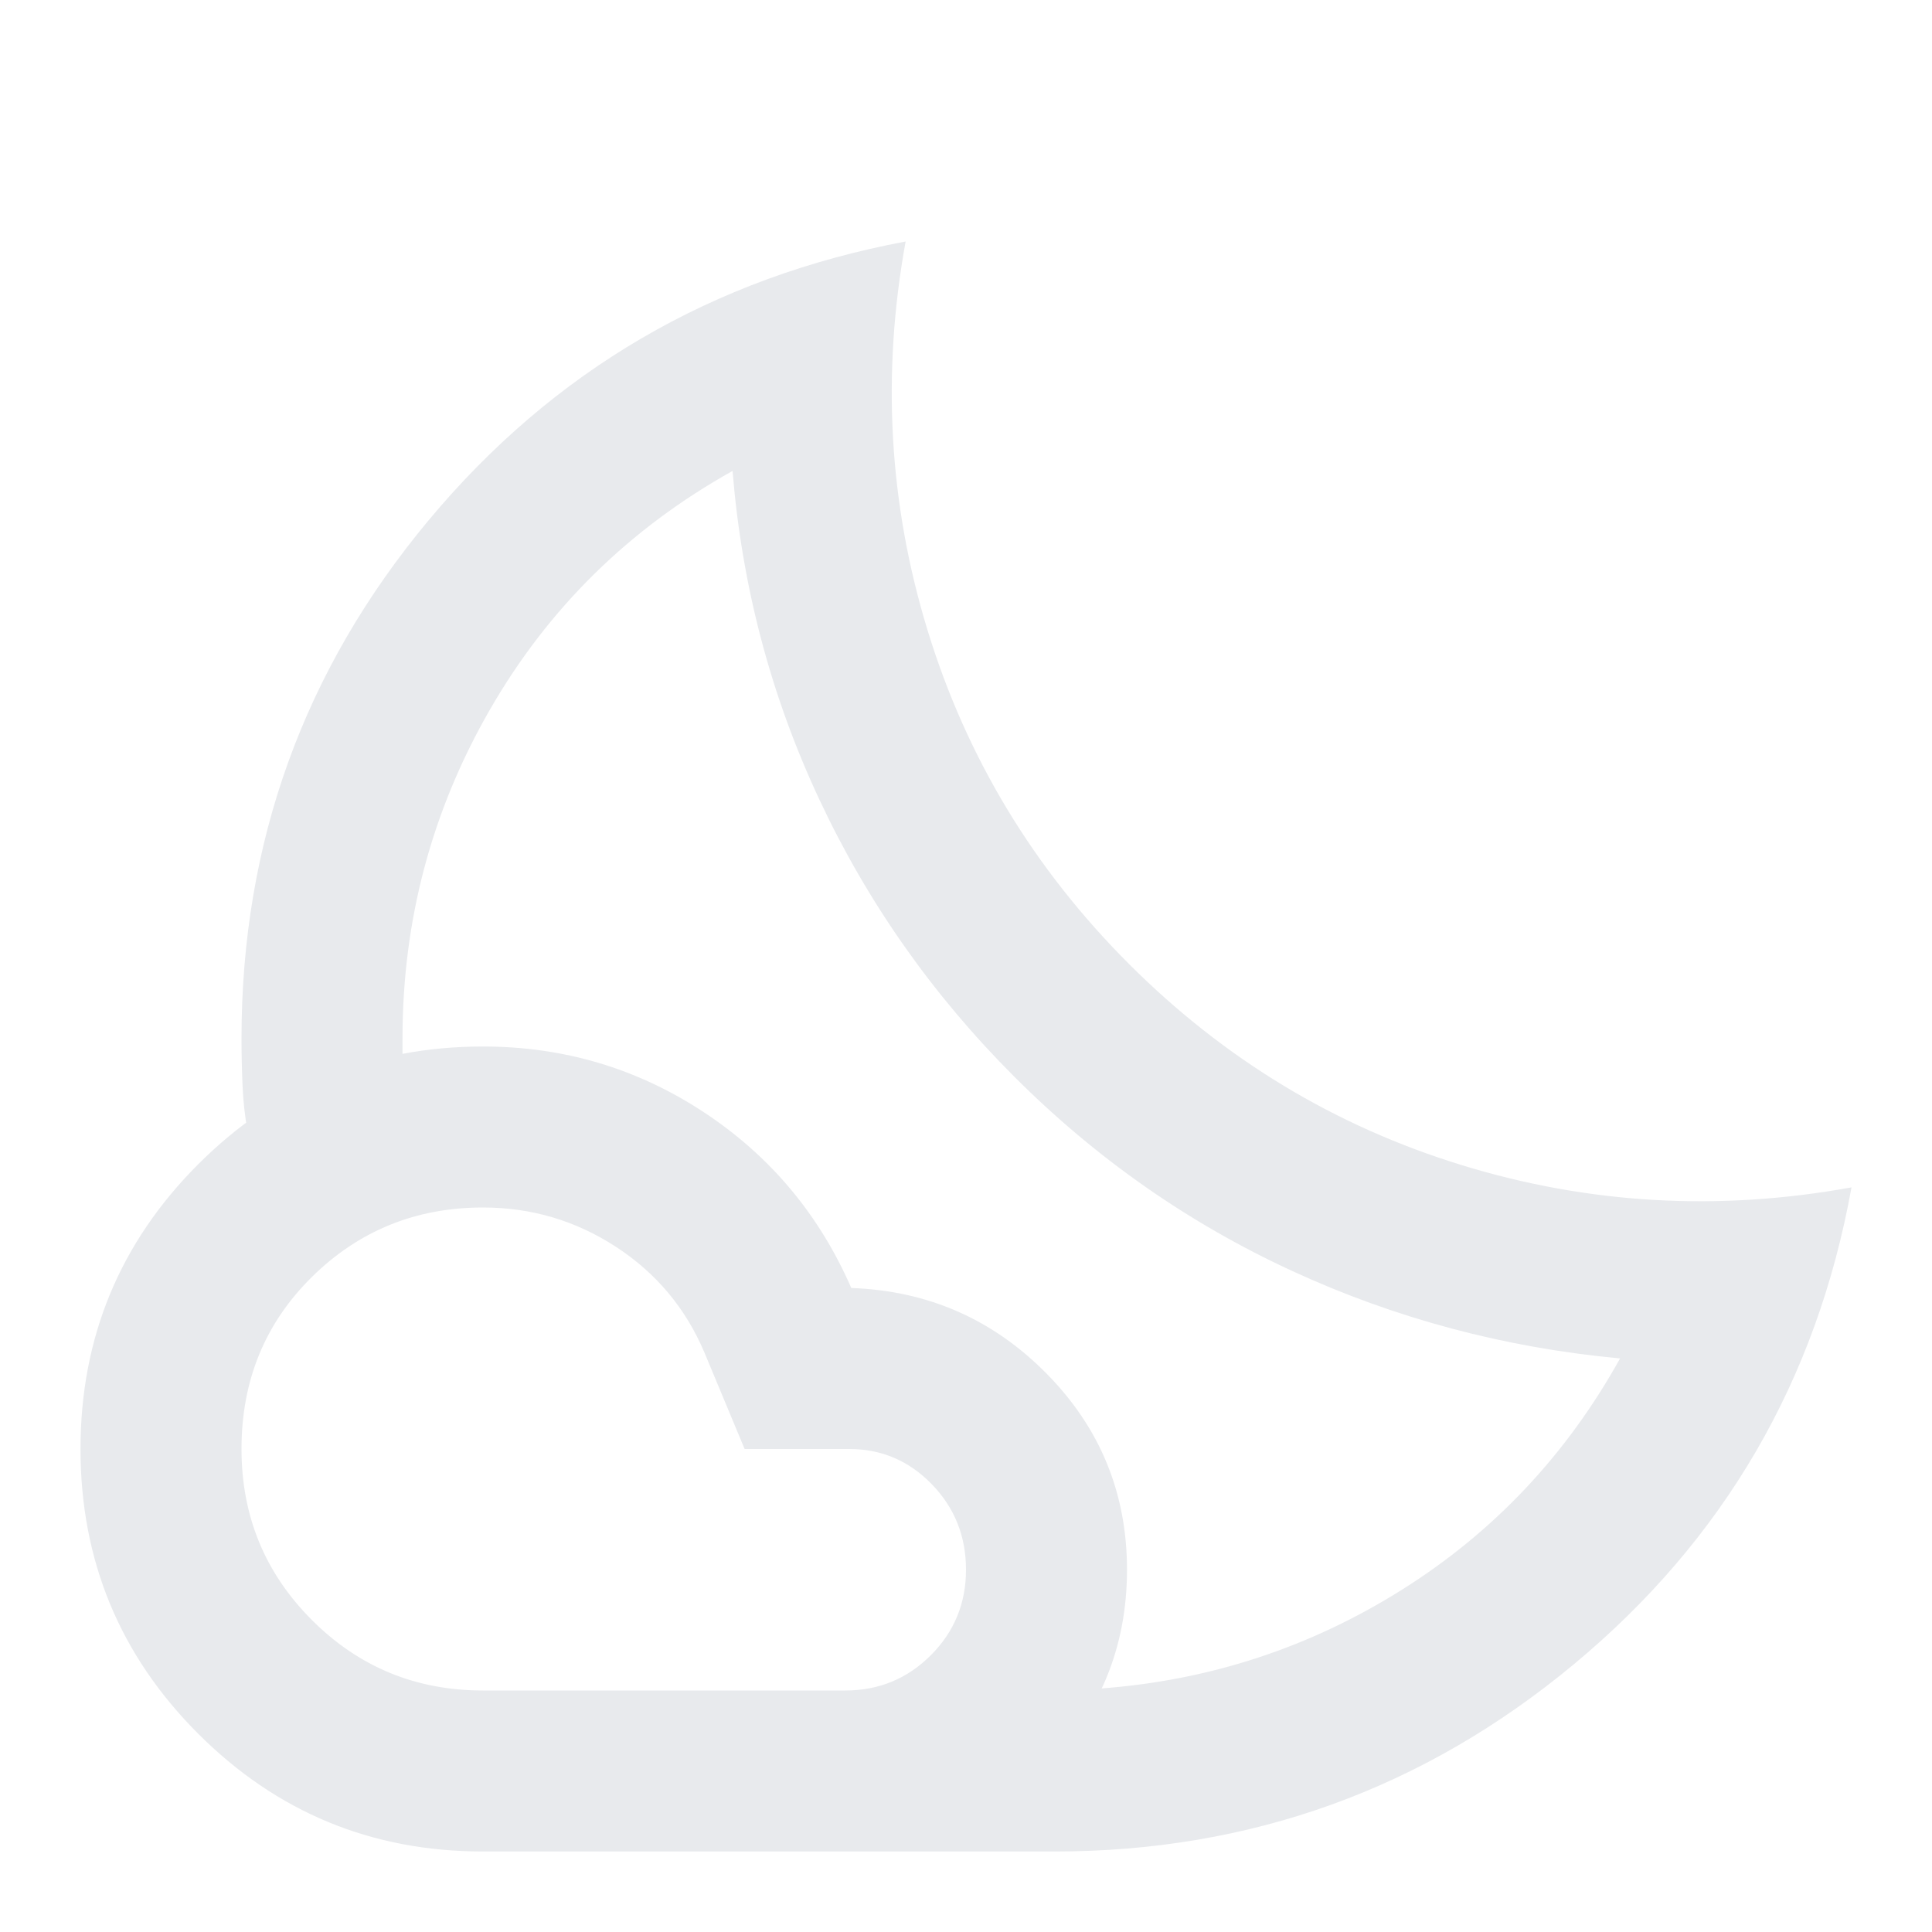
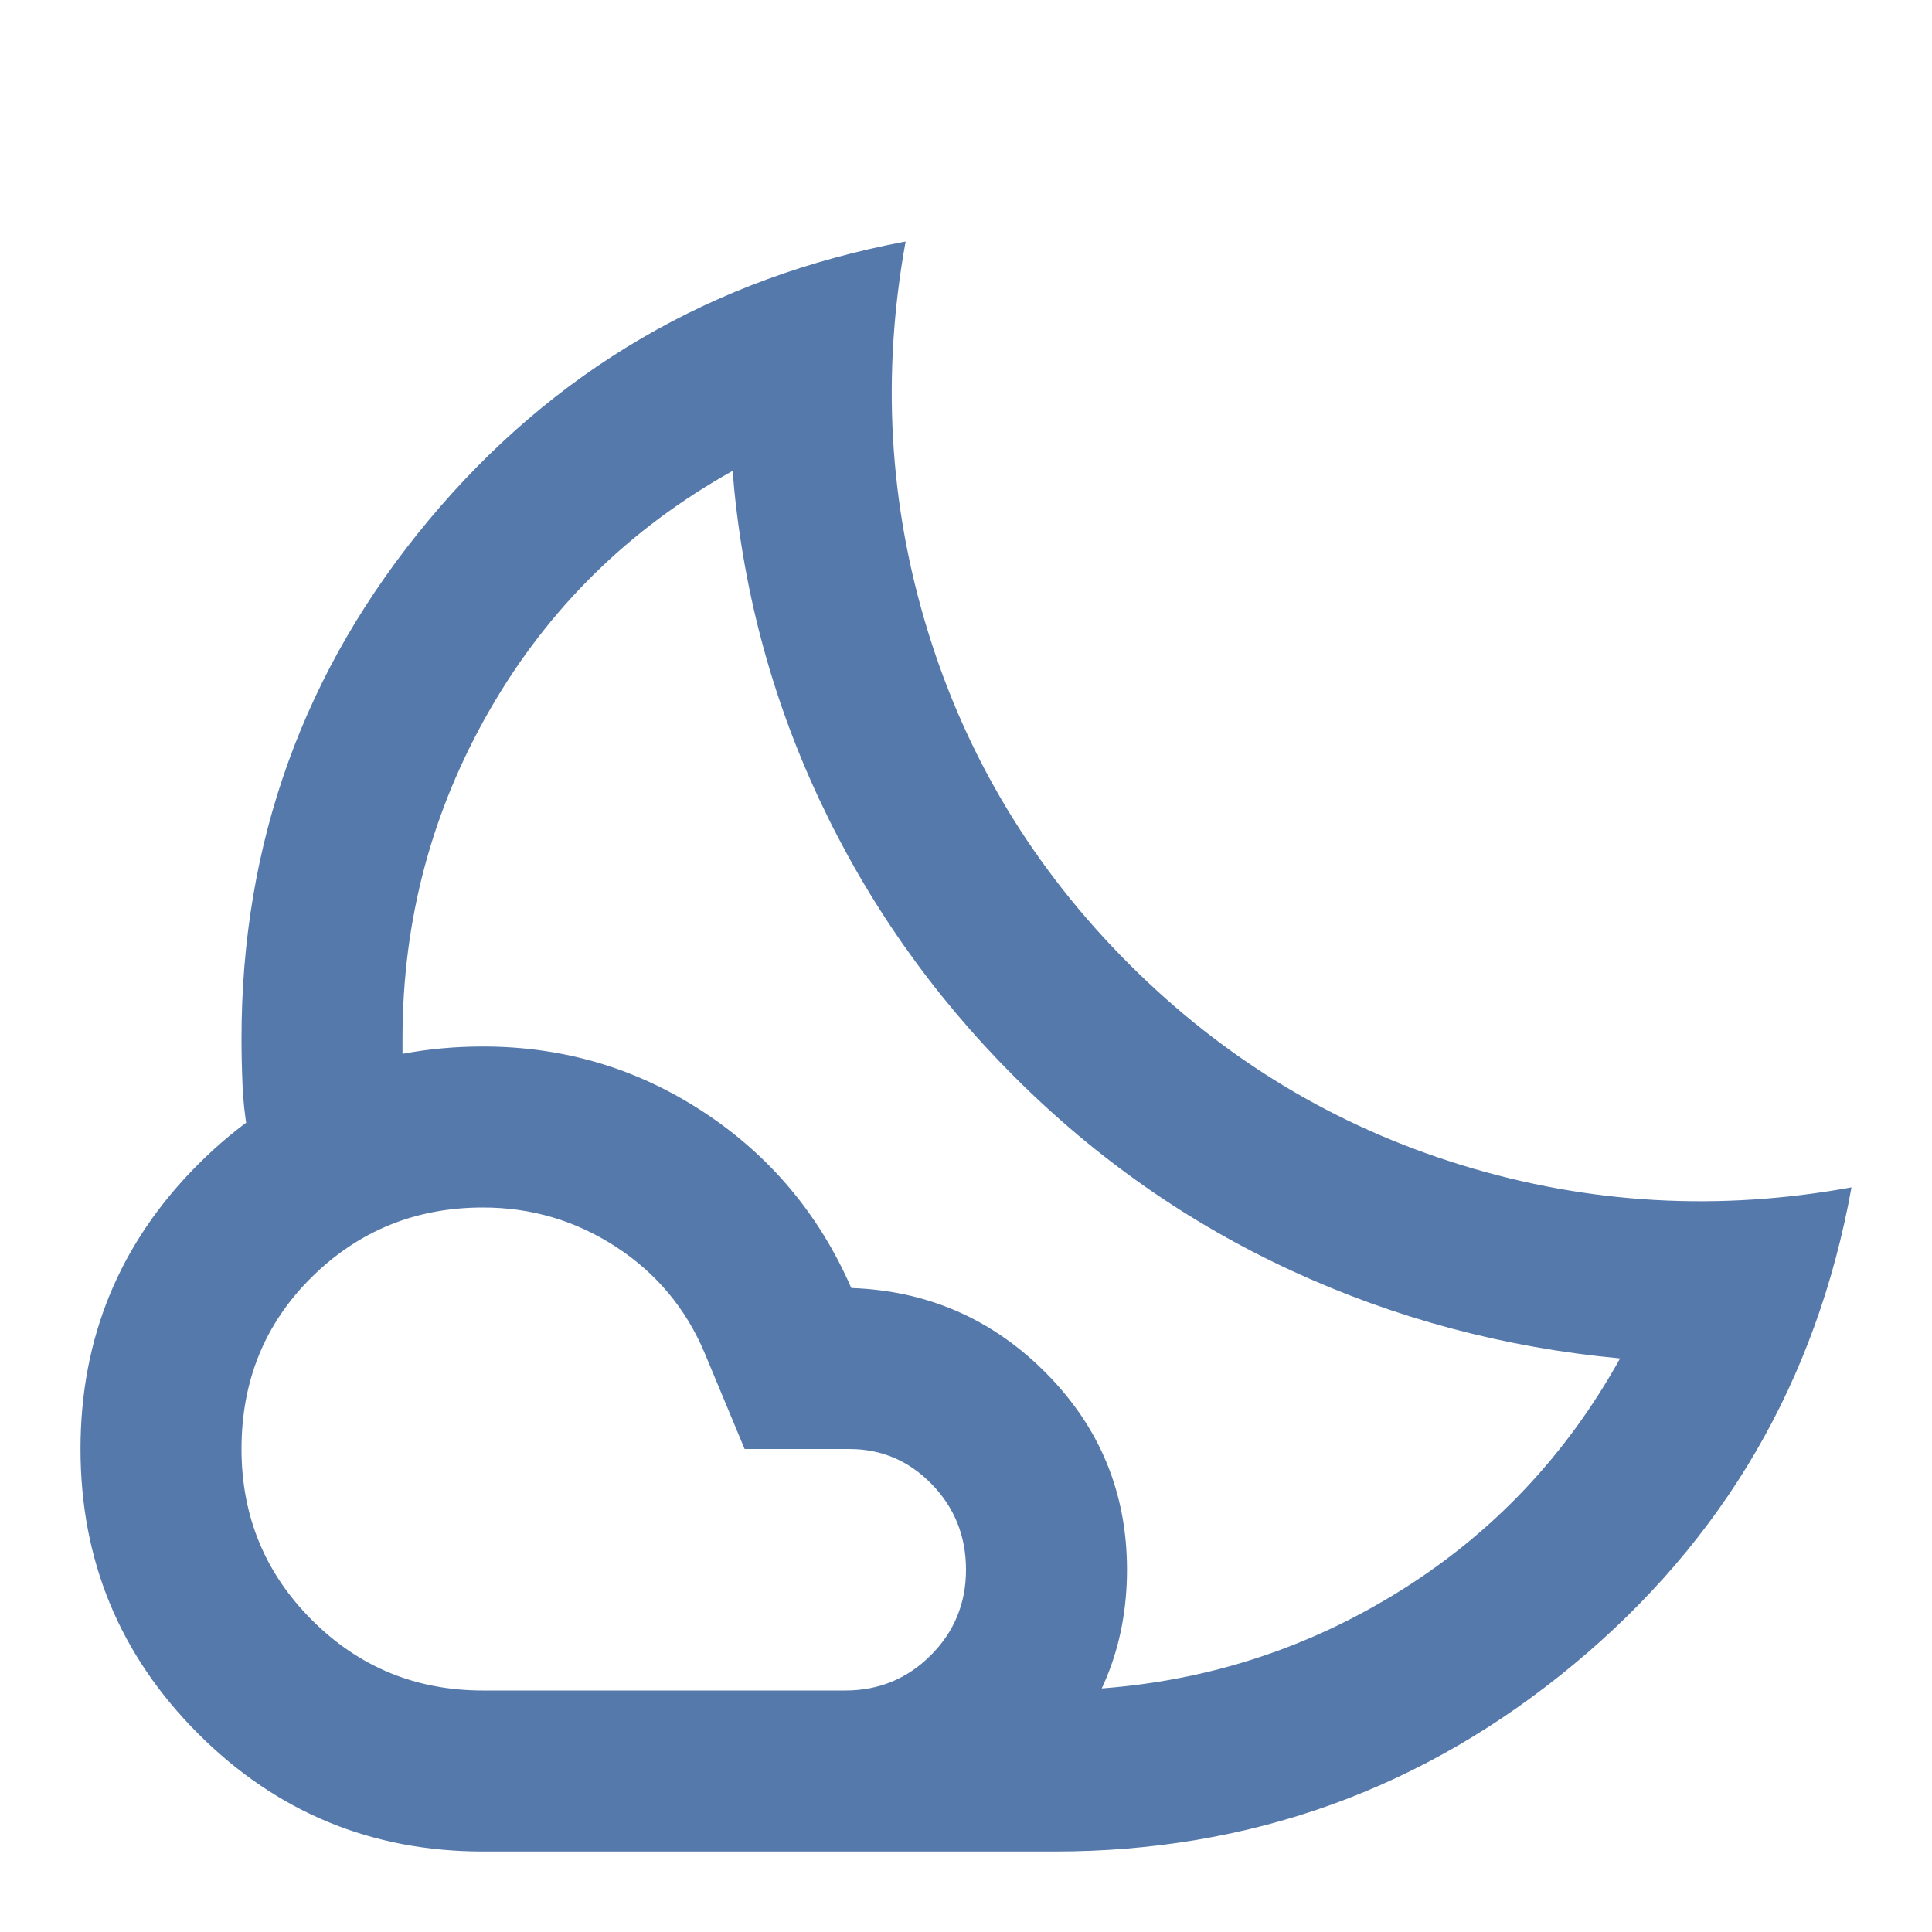
- <svg xmlns="http://www.w3.org/2000/svg" height="24px" viewBox="0 -960 960 960" width="24px" fill="#e8eaed">
+ <svg xmlns="http://www.w3.org/2000/svg" height="24px" viewBox="0 -960 960 960" width="24px" fill="#5679ac">
  <path d="M504-425Zm20 385H420l20-12.5q20-12.5 43.5-28t43.5-28l20-12.5q81-6 149.5-49T805-285q-86-8-163-43.5T504-425q-61-61-97-138t-43-163q-77 43-120.5 118.5T200-444v12l-12 5.5q-12 5.5-26.5 11.5T135-403.5l-12 5.5q-2-11-2.5-23t-.5-23q0-146 93-257.5T450-840q-18 99 11 193.5T561-481q71 71 165.5 100T920-370q-26 144-138 237T524-40Zm-284-80h180q25 0 42.5-17.5T480-180q0-25-17-42.5T422-240h-52l-20-48q-14-33-44-52.5T240-360q-50 0-85 34.5T120-240q0 50 35 85t85 35Zm0 80q-83 0-141.5-58.5T40-240q0-83 58.5-141.5T240-440q60 0 109.5 32.5T423-320q57 2 97 42.5t40 97.5q0 58-41 99t-99 41H240Z" />
</svg>
